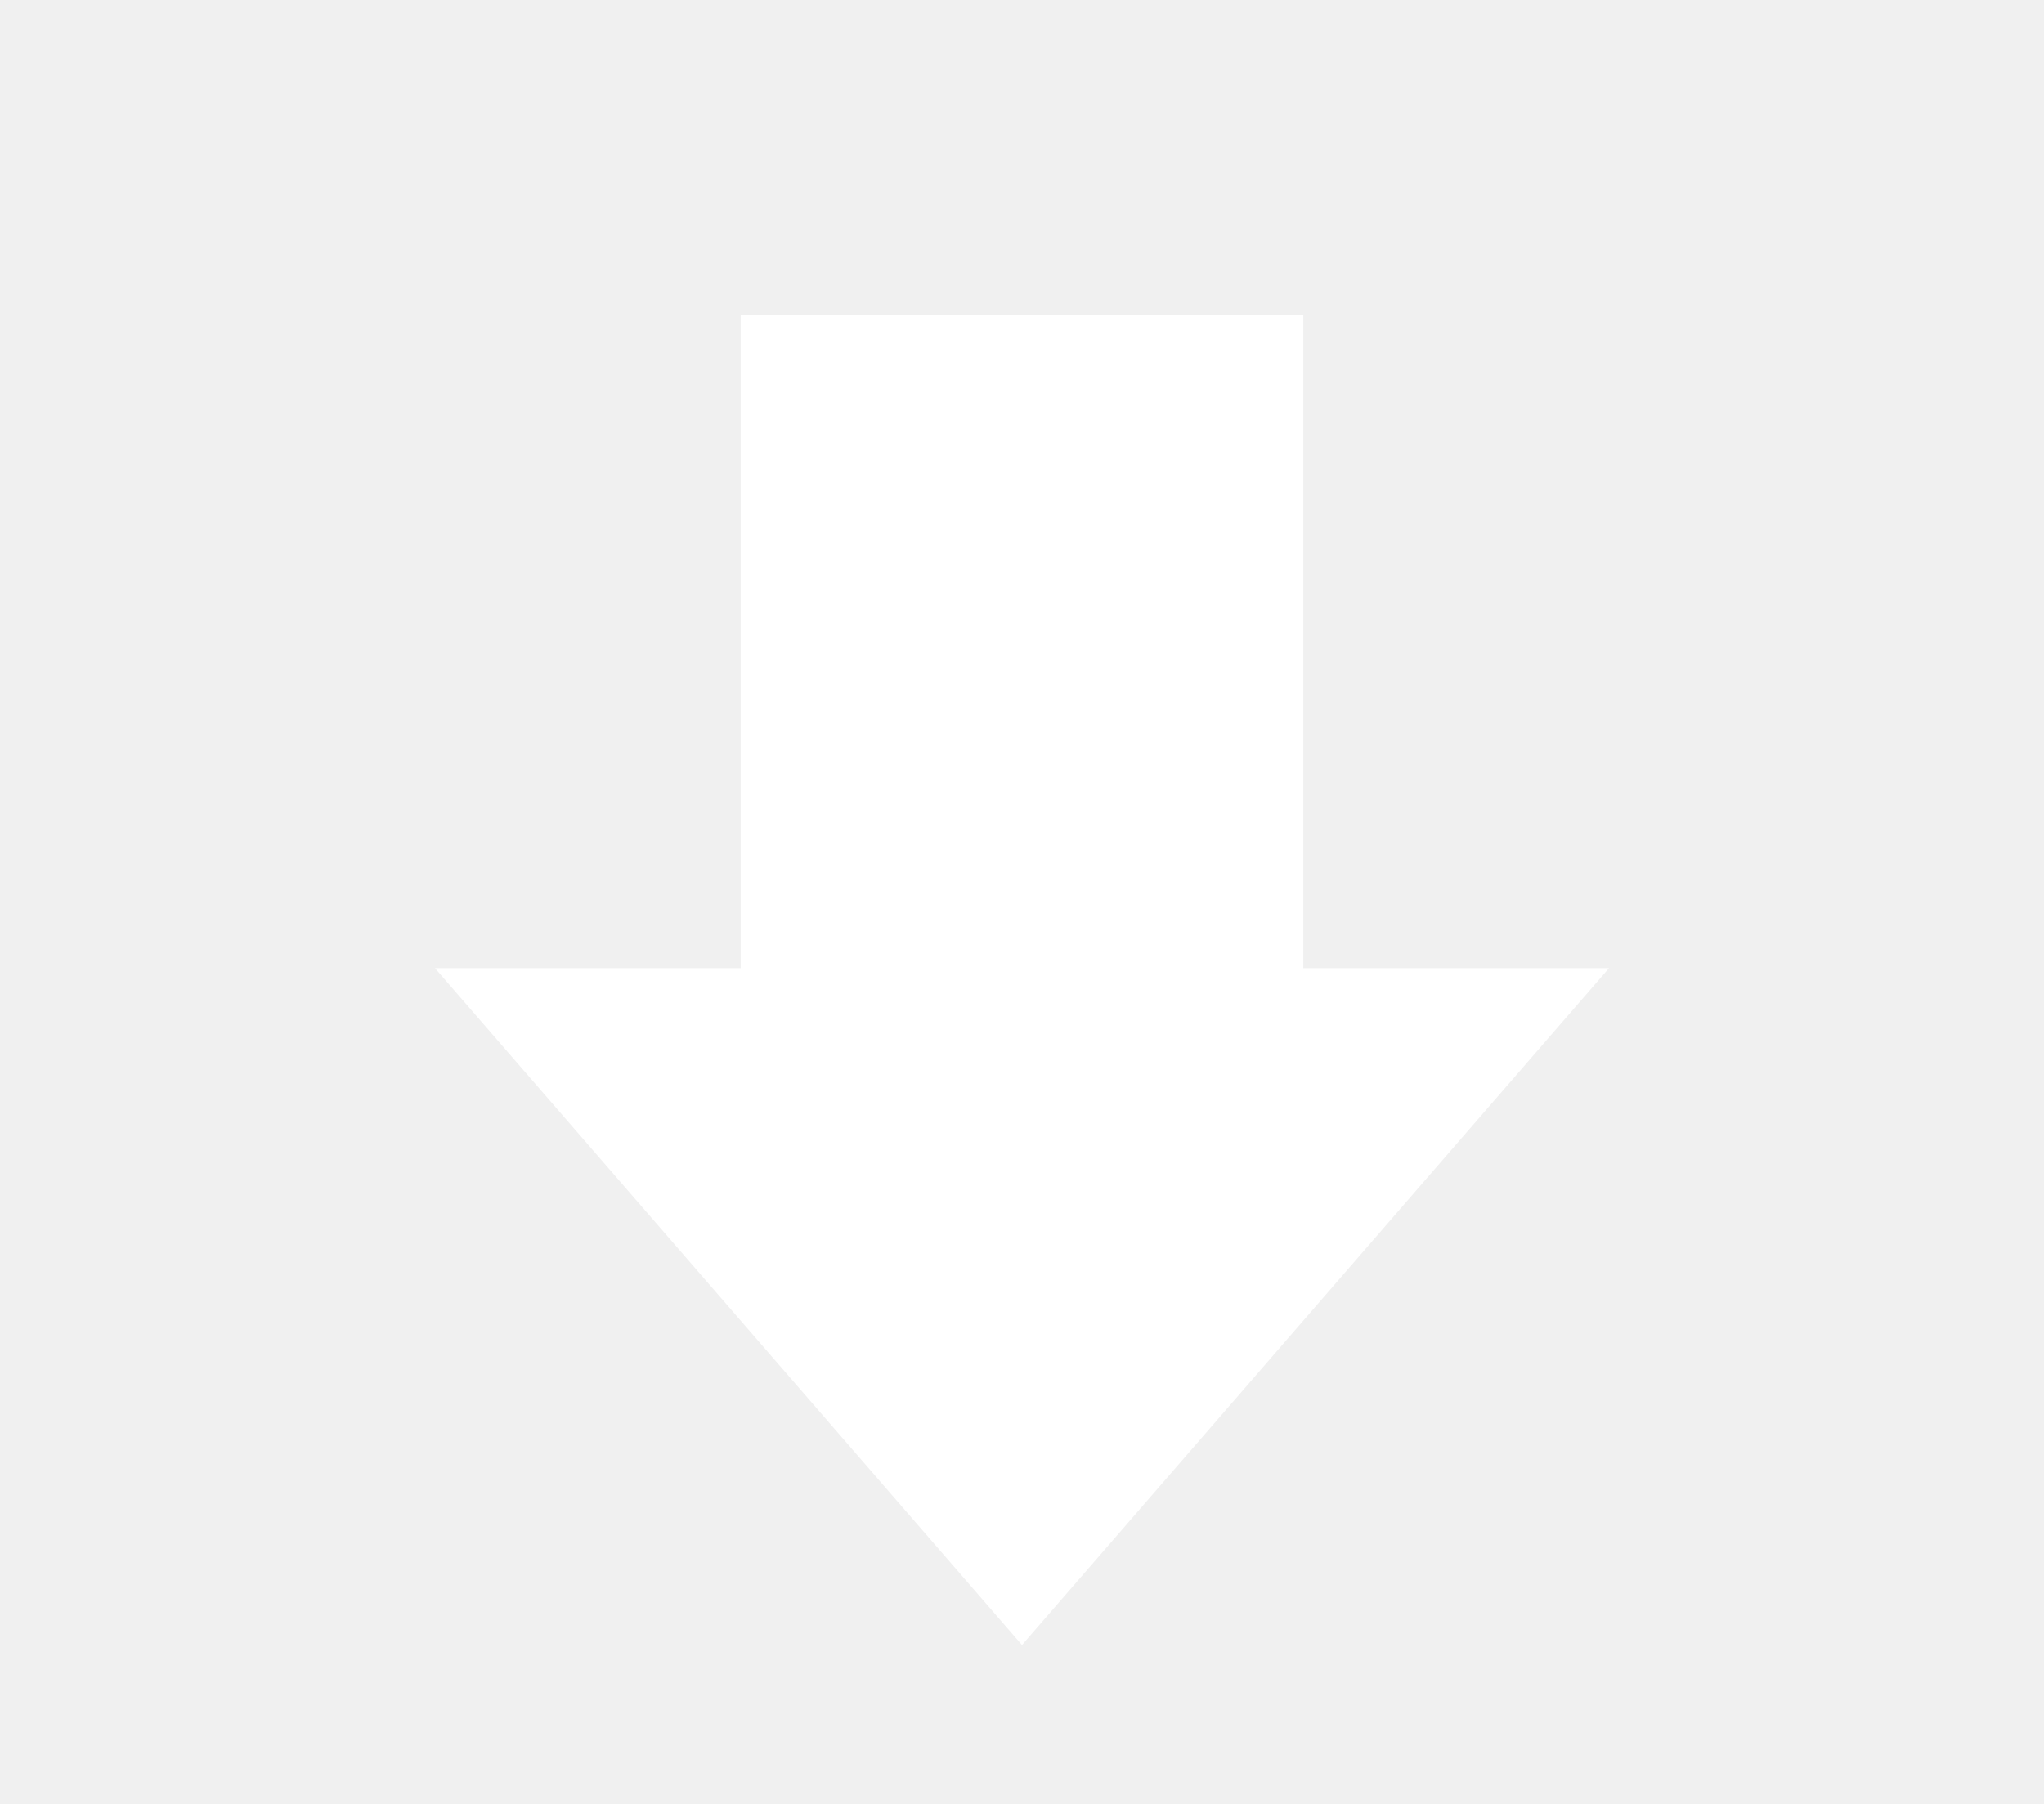
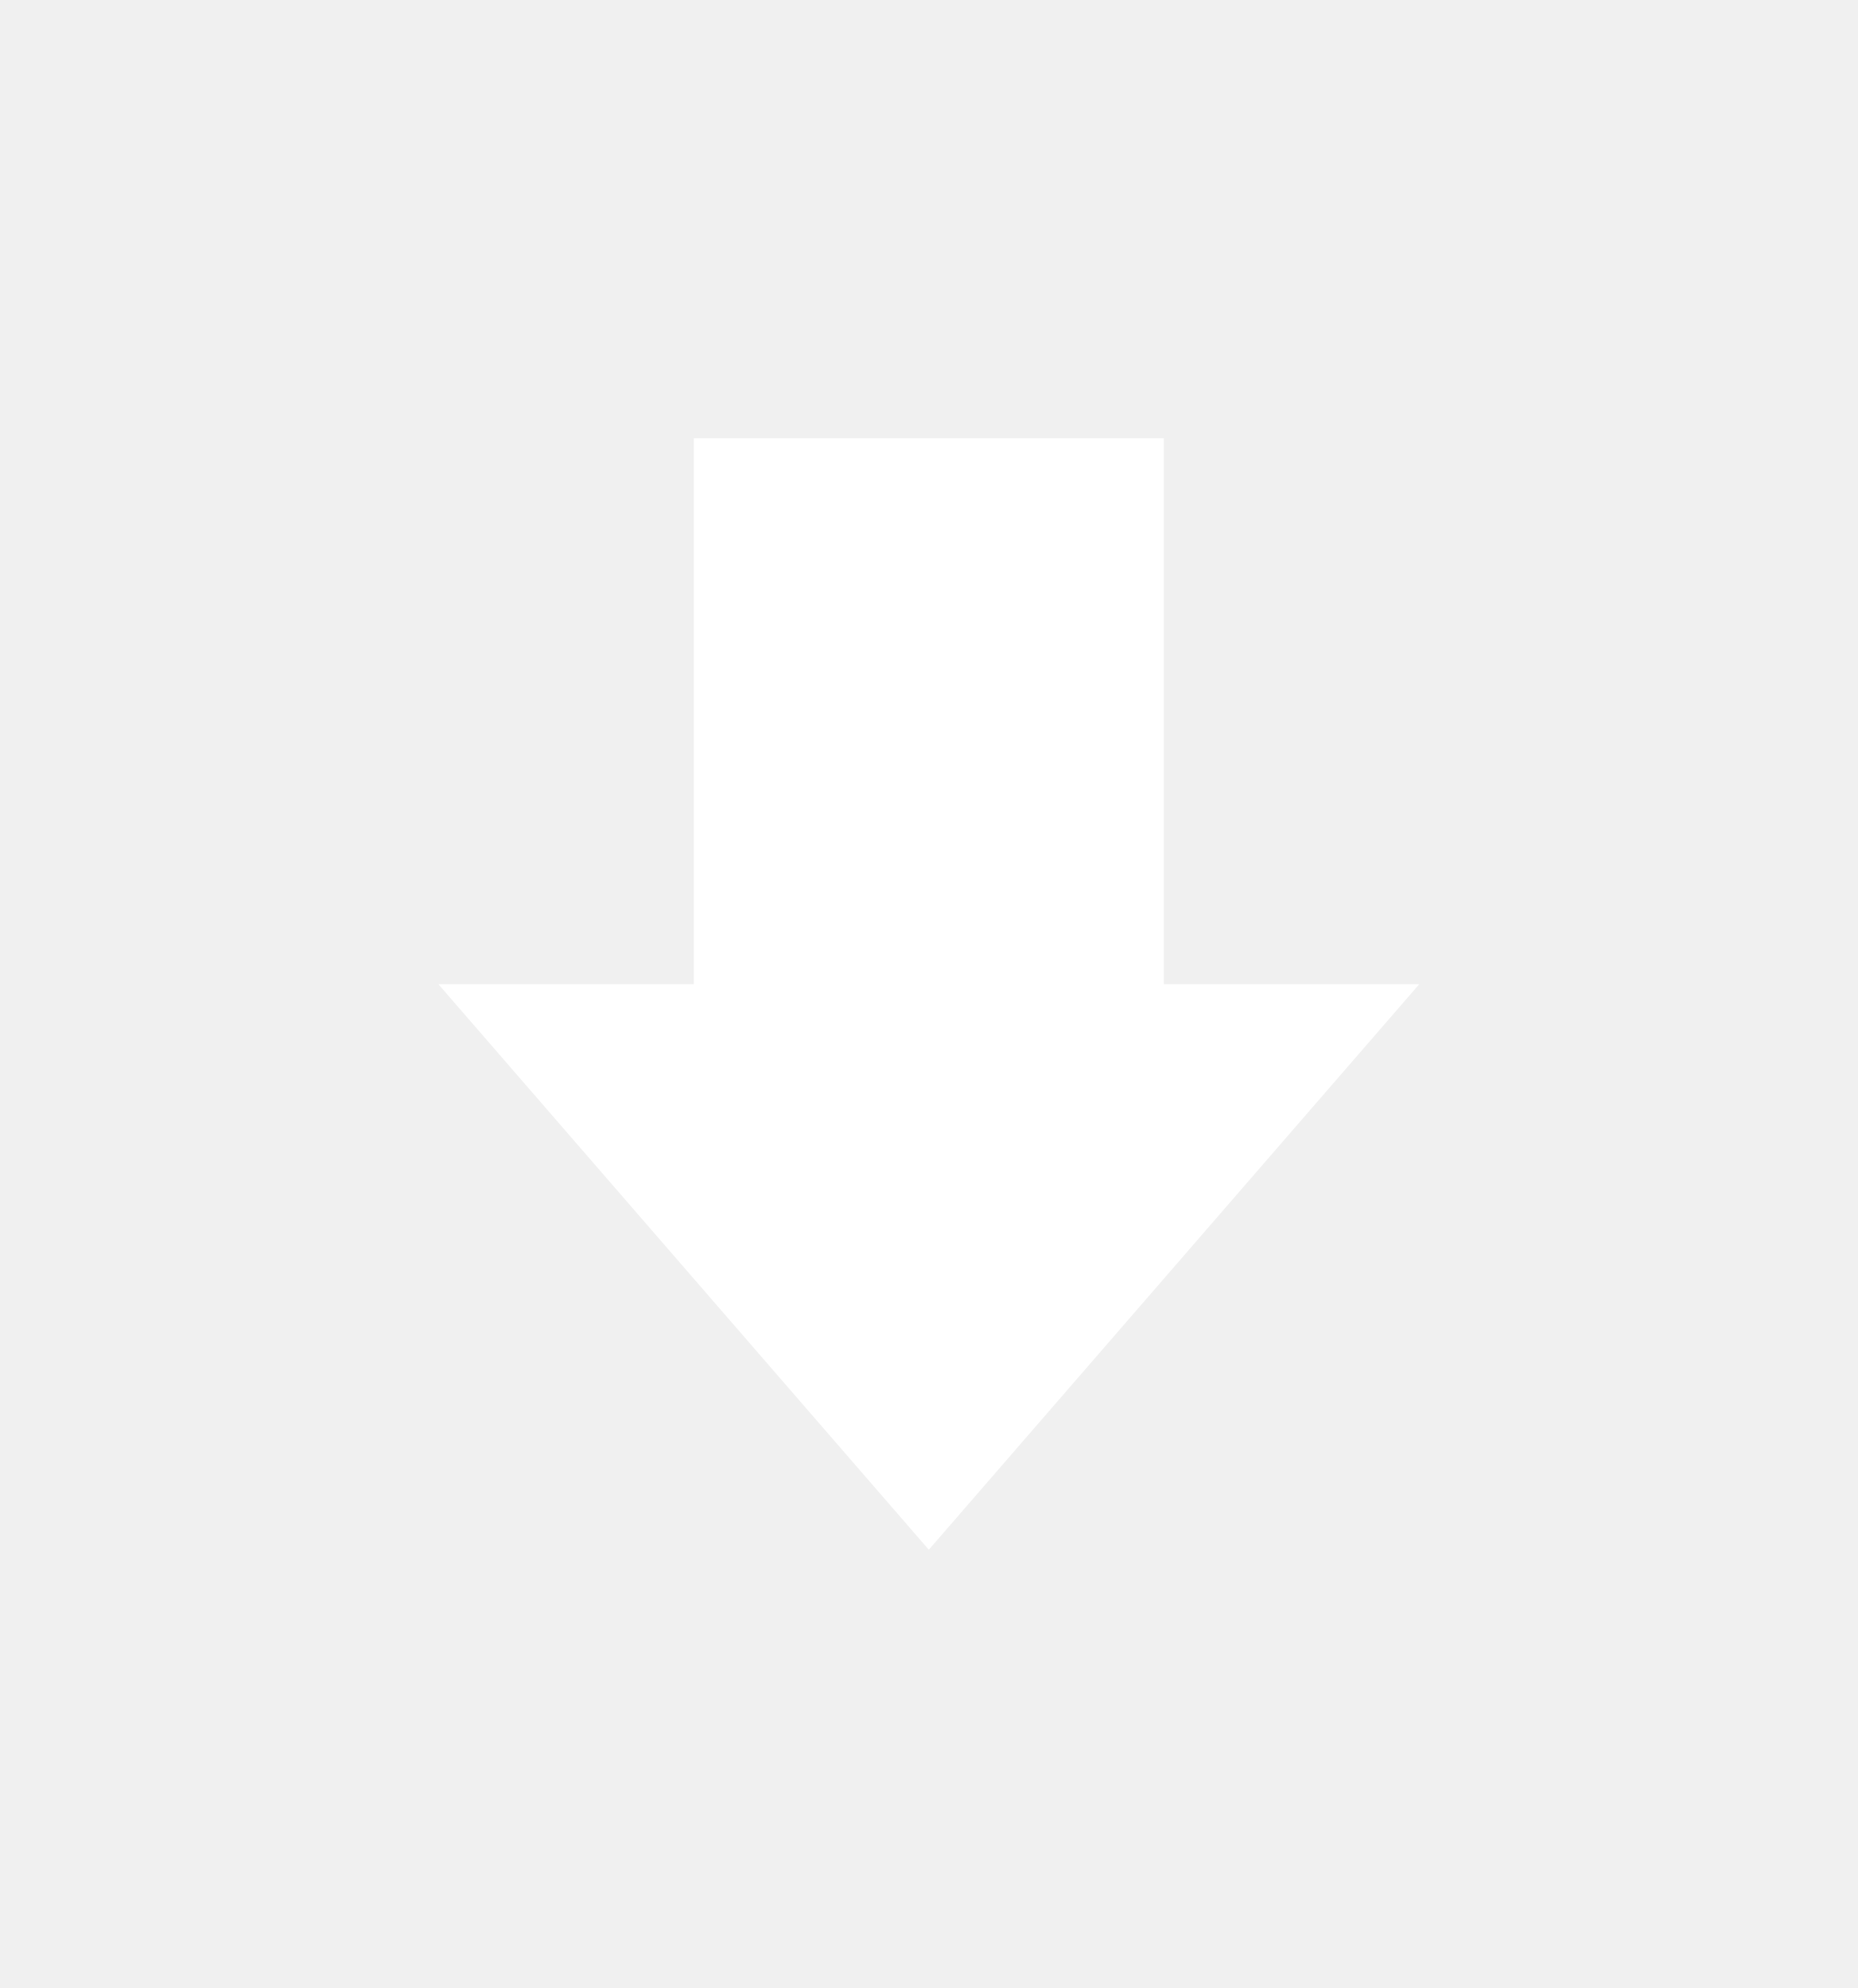
- <svg xmlns="http://www.w3.org/2000/svg" width="97.392mm" height="85.94mm" viewBox="0 0 97.392 85.94" version="1.1" id="svg8">
+ <svg xmlns="http://www.w3.org/2000/svg" width="105.94mm" height="113.4mm" viewBox="0 0 105.94 113.4" version="1.1" id="svg8">
  <defs id="defs2" />
-   <g id="layer1" transform="translate(13.48809,13.73462)">
+   <g id="layer1" transform="translate(17.76209,23.73462)">
    <rect style="opacity:1;vector-effect:none;fill:#ffffff;fill-opacity:1;stroke:none;stroke-width:1.072px;stroke-linecap:butt;stroke-linejoin:miter;stroke-miterlimit:4;stroke-dasharray:none;stroke-dashoffset:0;stroke-opacity:1;paint-order:stroke fill markers" id="rect3808-3" width="26.808" height="34.868" x="21.804" y="1.265" />
    <g transform="matrix(0,0.6180318,-1,0,64.44377,31.47046)" id="layer1-5">
      <path id="rect3808-6" d="M 1.512,1.265 53.711,29.236 1.512,57.206 Z" style="opacity:1;vector-effect:none;fill:#ffffff;fill-opacity:1;stroke:none;stroke-width:1.358px;stroke-linecap:butt;stroke-linejoin:miter;stroke-miterlimit:4;stroke-dasharray:none;stroke-dashoffset:0;stroke-opacity:1;paint-order:stroke fill markers" />
    </g>
  </g>
</svg>
